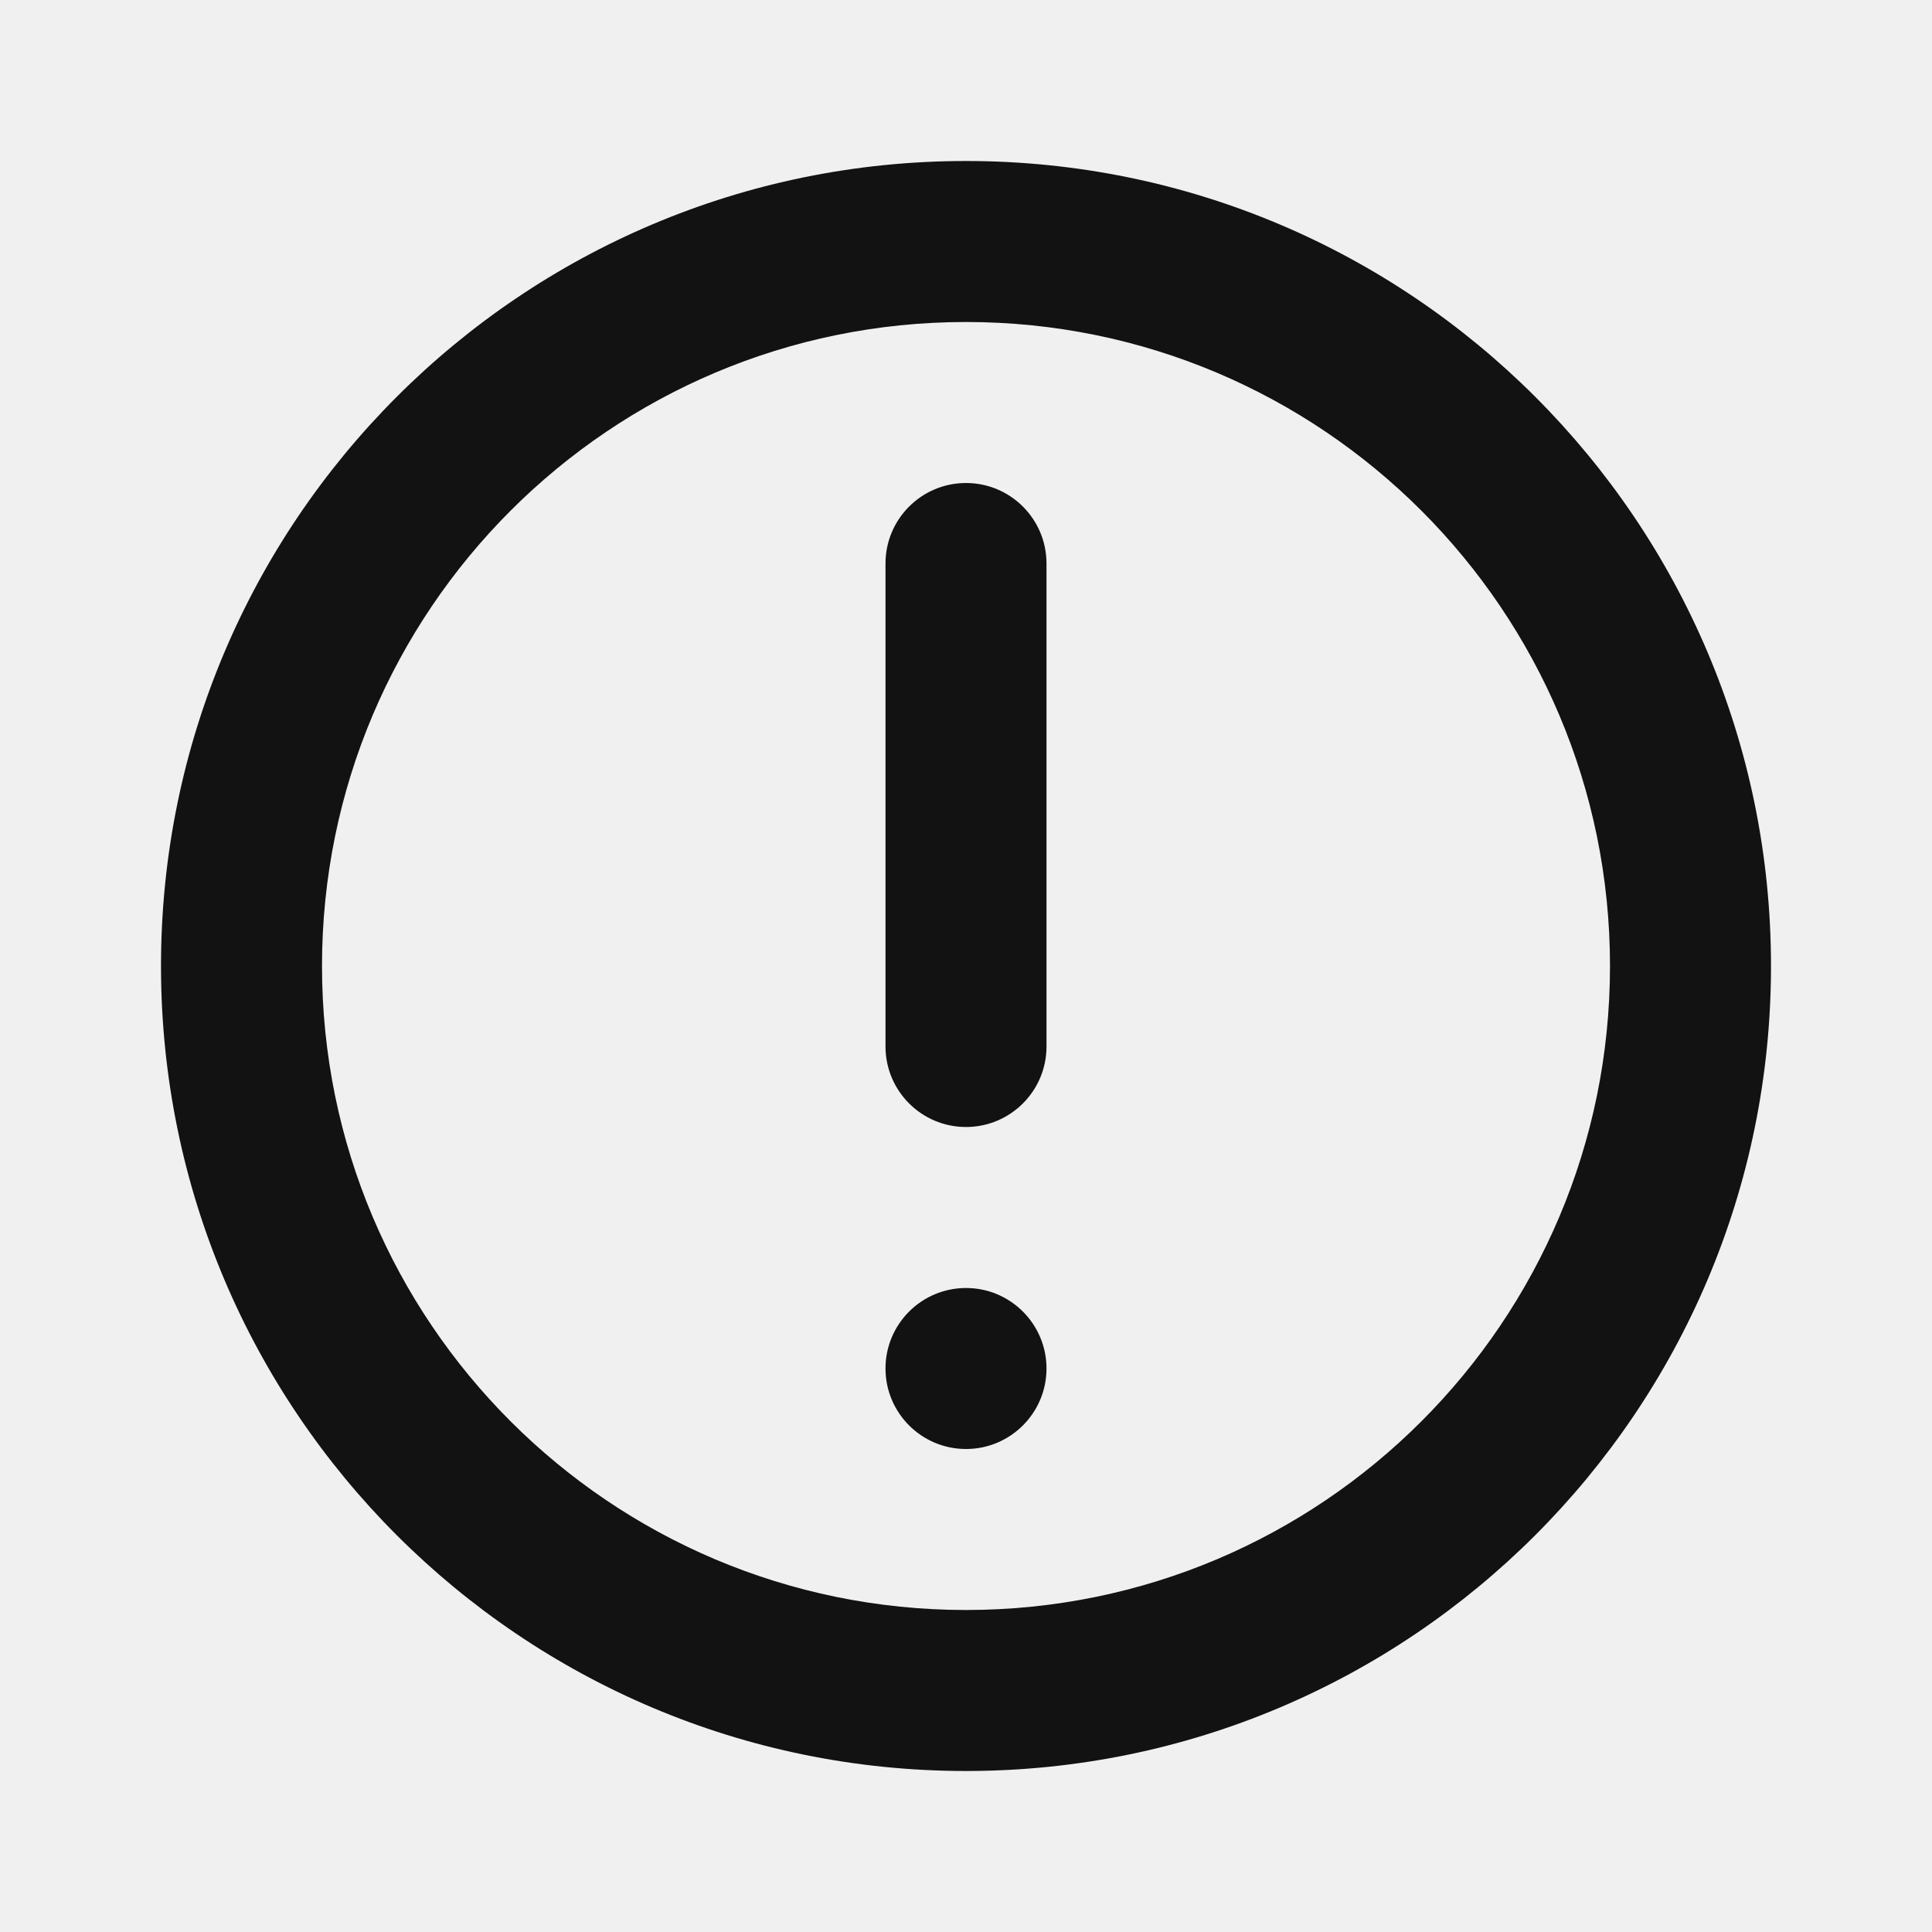
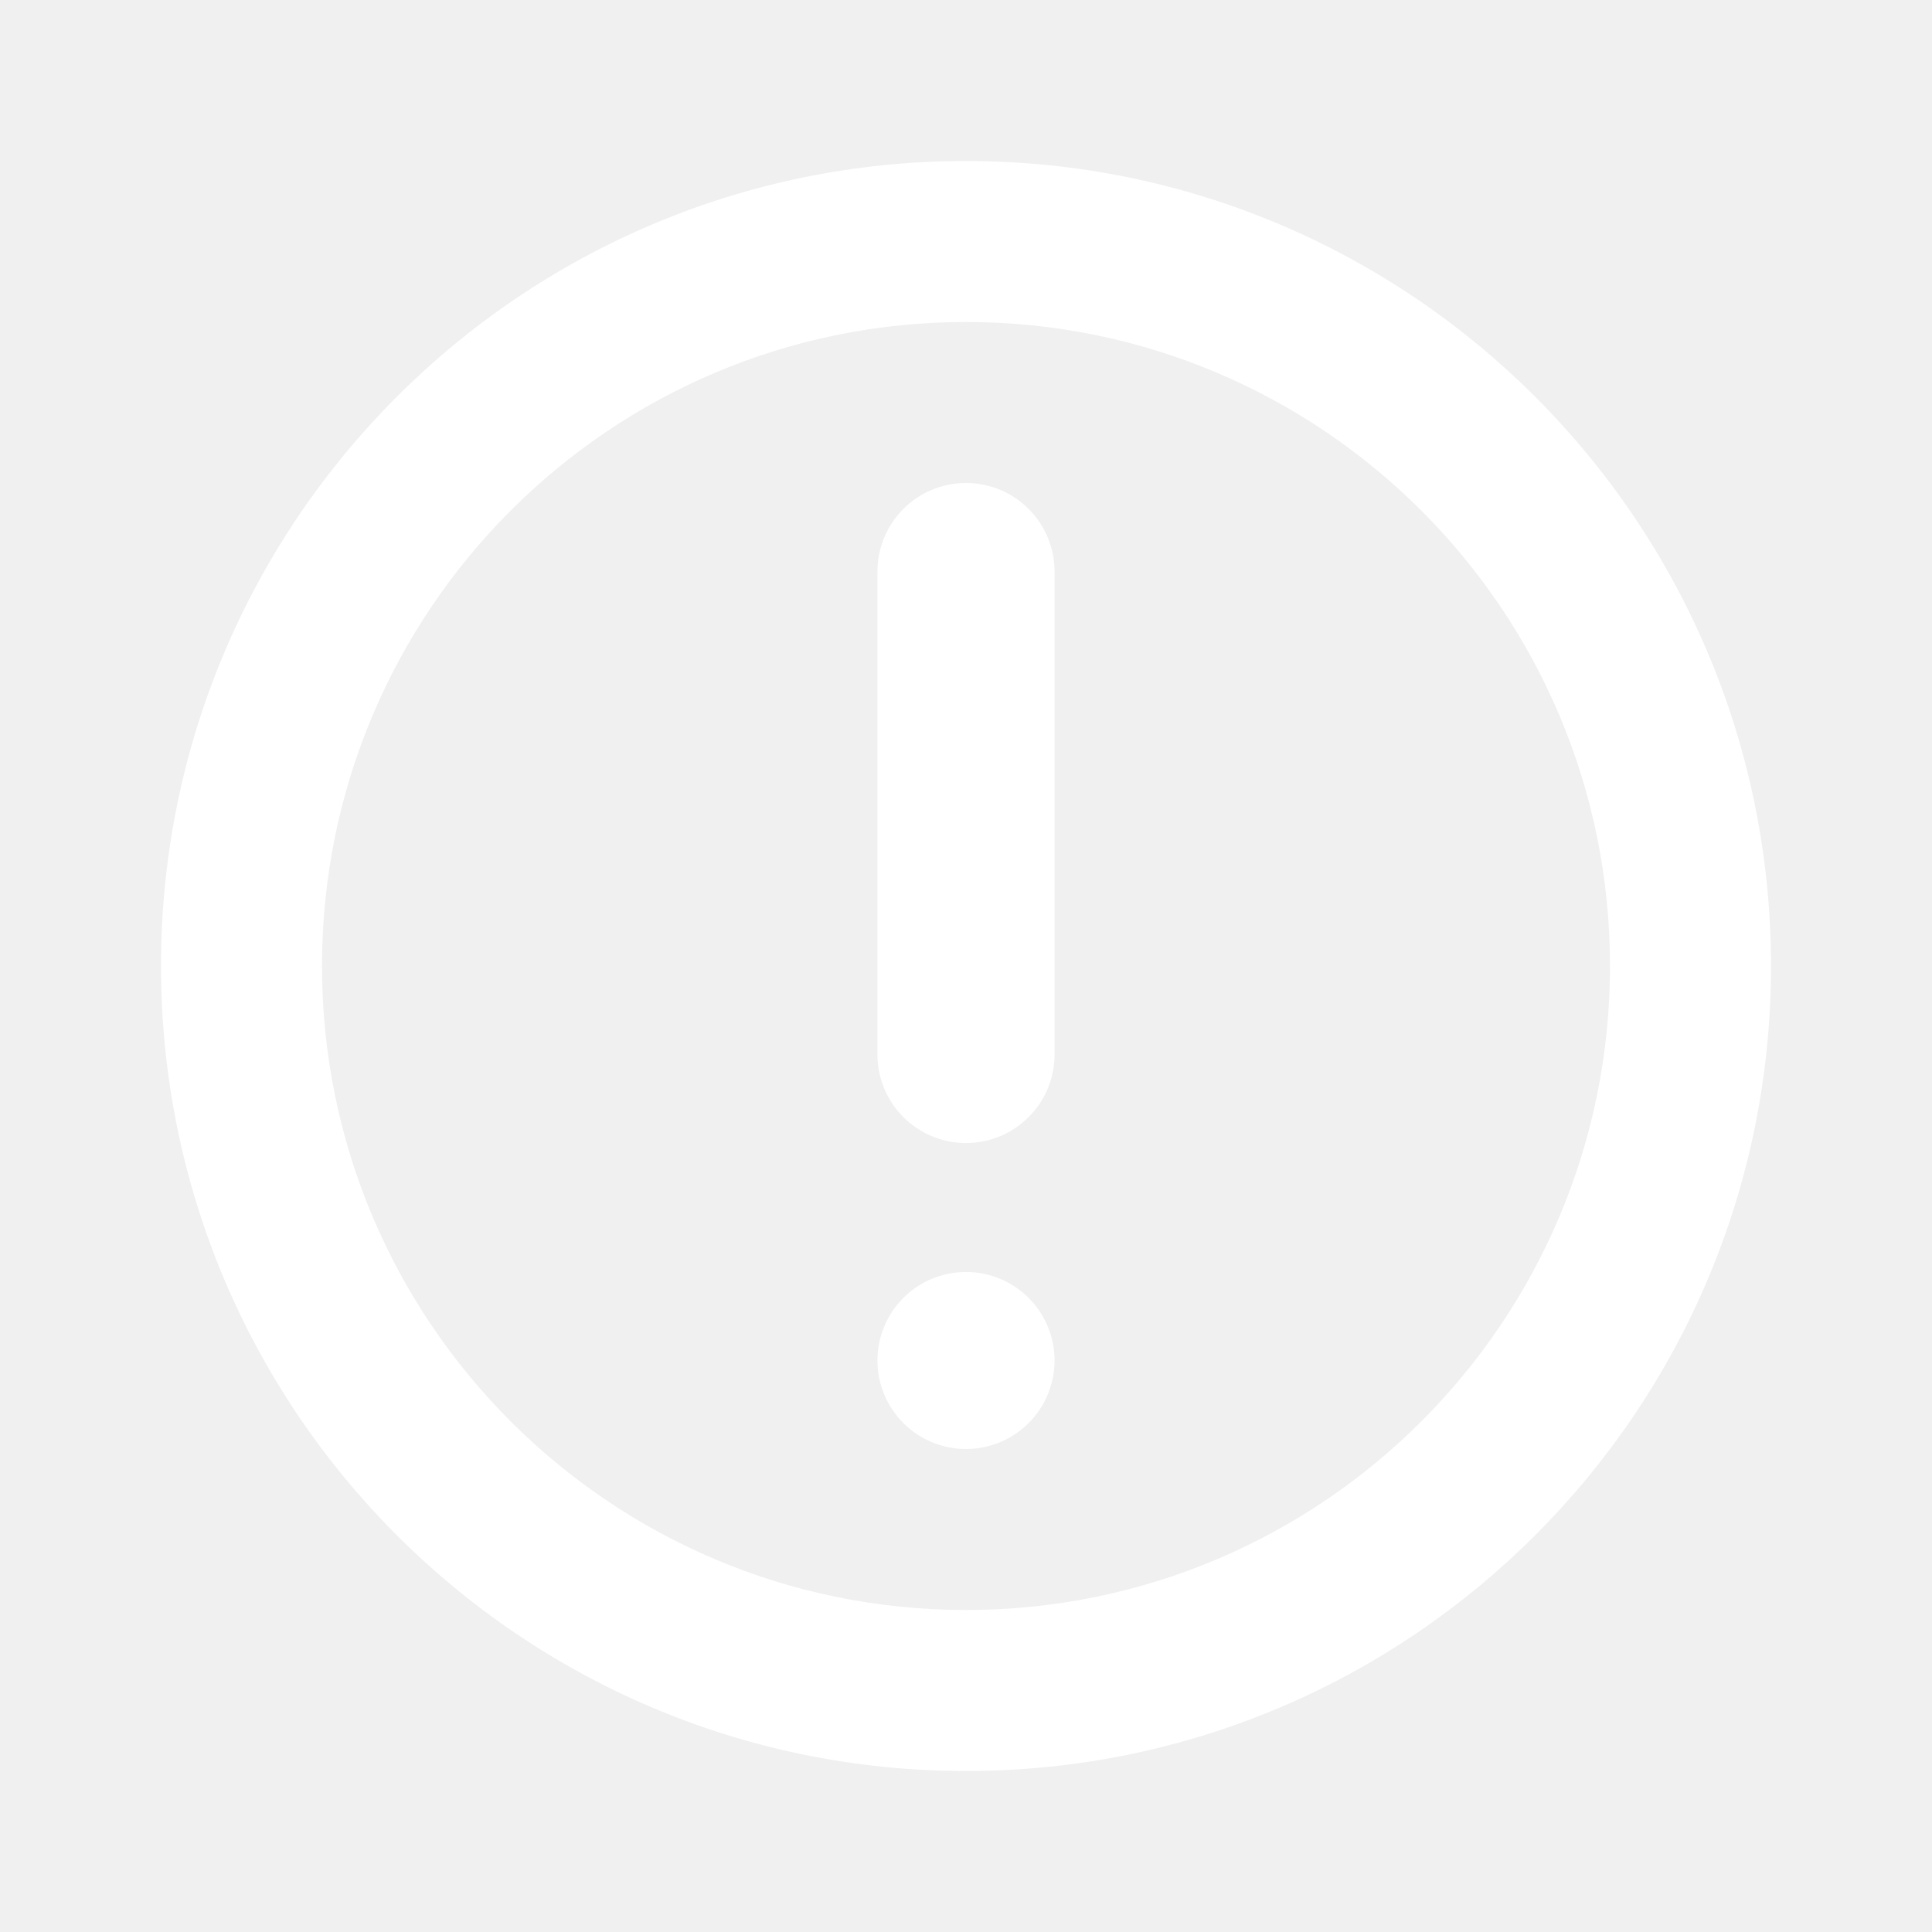
<svg xmlns="http://www.w3.org/2000/svg" preserveAspectRatio="none" overflow="visible" style="display: block;" width="24" height="24" viewBox="0 0 24 24" fill="none">
  <g id="Icons/Black/Exclamation-Alert">
-     <path id="Icon/Primary" d="M12 2C17.523 2 22 6.477 22 12C22 17.523 17.523 22 12 22C6.477 22 2 17.523 2 12C2 6.477 6.477 2 12 2ZM12 4C7.582 4 4 7.582 4 12C4 16.418 7.582 20 12 20C16.418 20 20 16.418 20 12C20 7.582 16.418 4 12 4ZM12 16C12.552 16 13 16.448 13 17C13 17.552 12.552 18 12 18C11.448 18 11 17.552 11 17C11 16.448 11.448 16 12 16ZM12 6C12.552 6 13 6.448 13 7V13C13 13.552 12.552 14 12 14C11.448 14 11 13.552 11 13V7C11 6.448 11.448 6 12 6Z" fill="#121212" />
+     <path id="Icon/Primary" d="M12 2C17.523 2 22 6.477 22 12C22 17.523 17.523 22 12 22C6.477 22 2 17.523 2 12C2 6.477 6.477 2 12 2ZM12 4C7.582 4 4 7.582 4 12C4 16.418 7.582 20 12 20C16.418 20 20 16.418 20 12C20 7.582 16.418 4 12 4ZM12 15.801C12.607 15.801 13.1 16.293 13.1 16.9C13.1 17.508 12.607 18 12 18C11.393 18 10.9 17.508 10.9 16.9C10.9 16.293 11.393 15.801 12 15.801ZM12 6C12.607 6 13.1 6.492 13.1 7.1V13.1C13.1 13.707 12.607 14.199 12 14.199C11.393 14.199 10.9 13.707 10.9 13.1V7.1C10.9 6.492 11.393 6 12 6Z" fill="white" />
  </g>
</svg>
